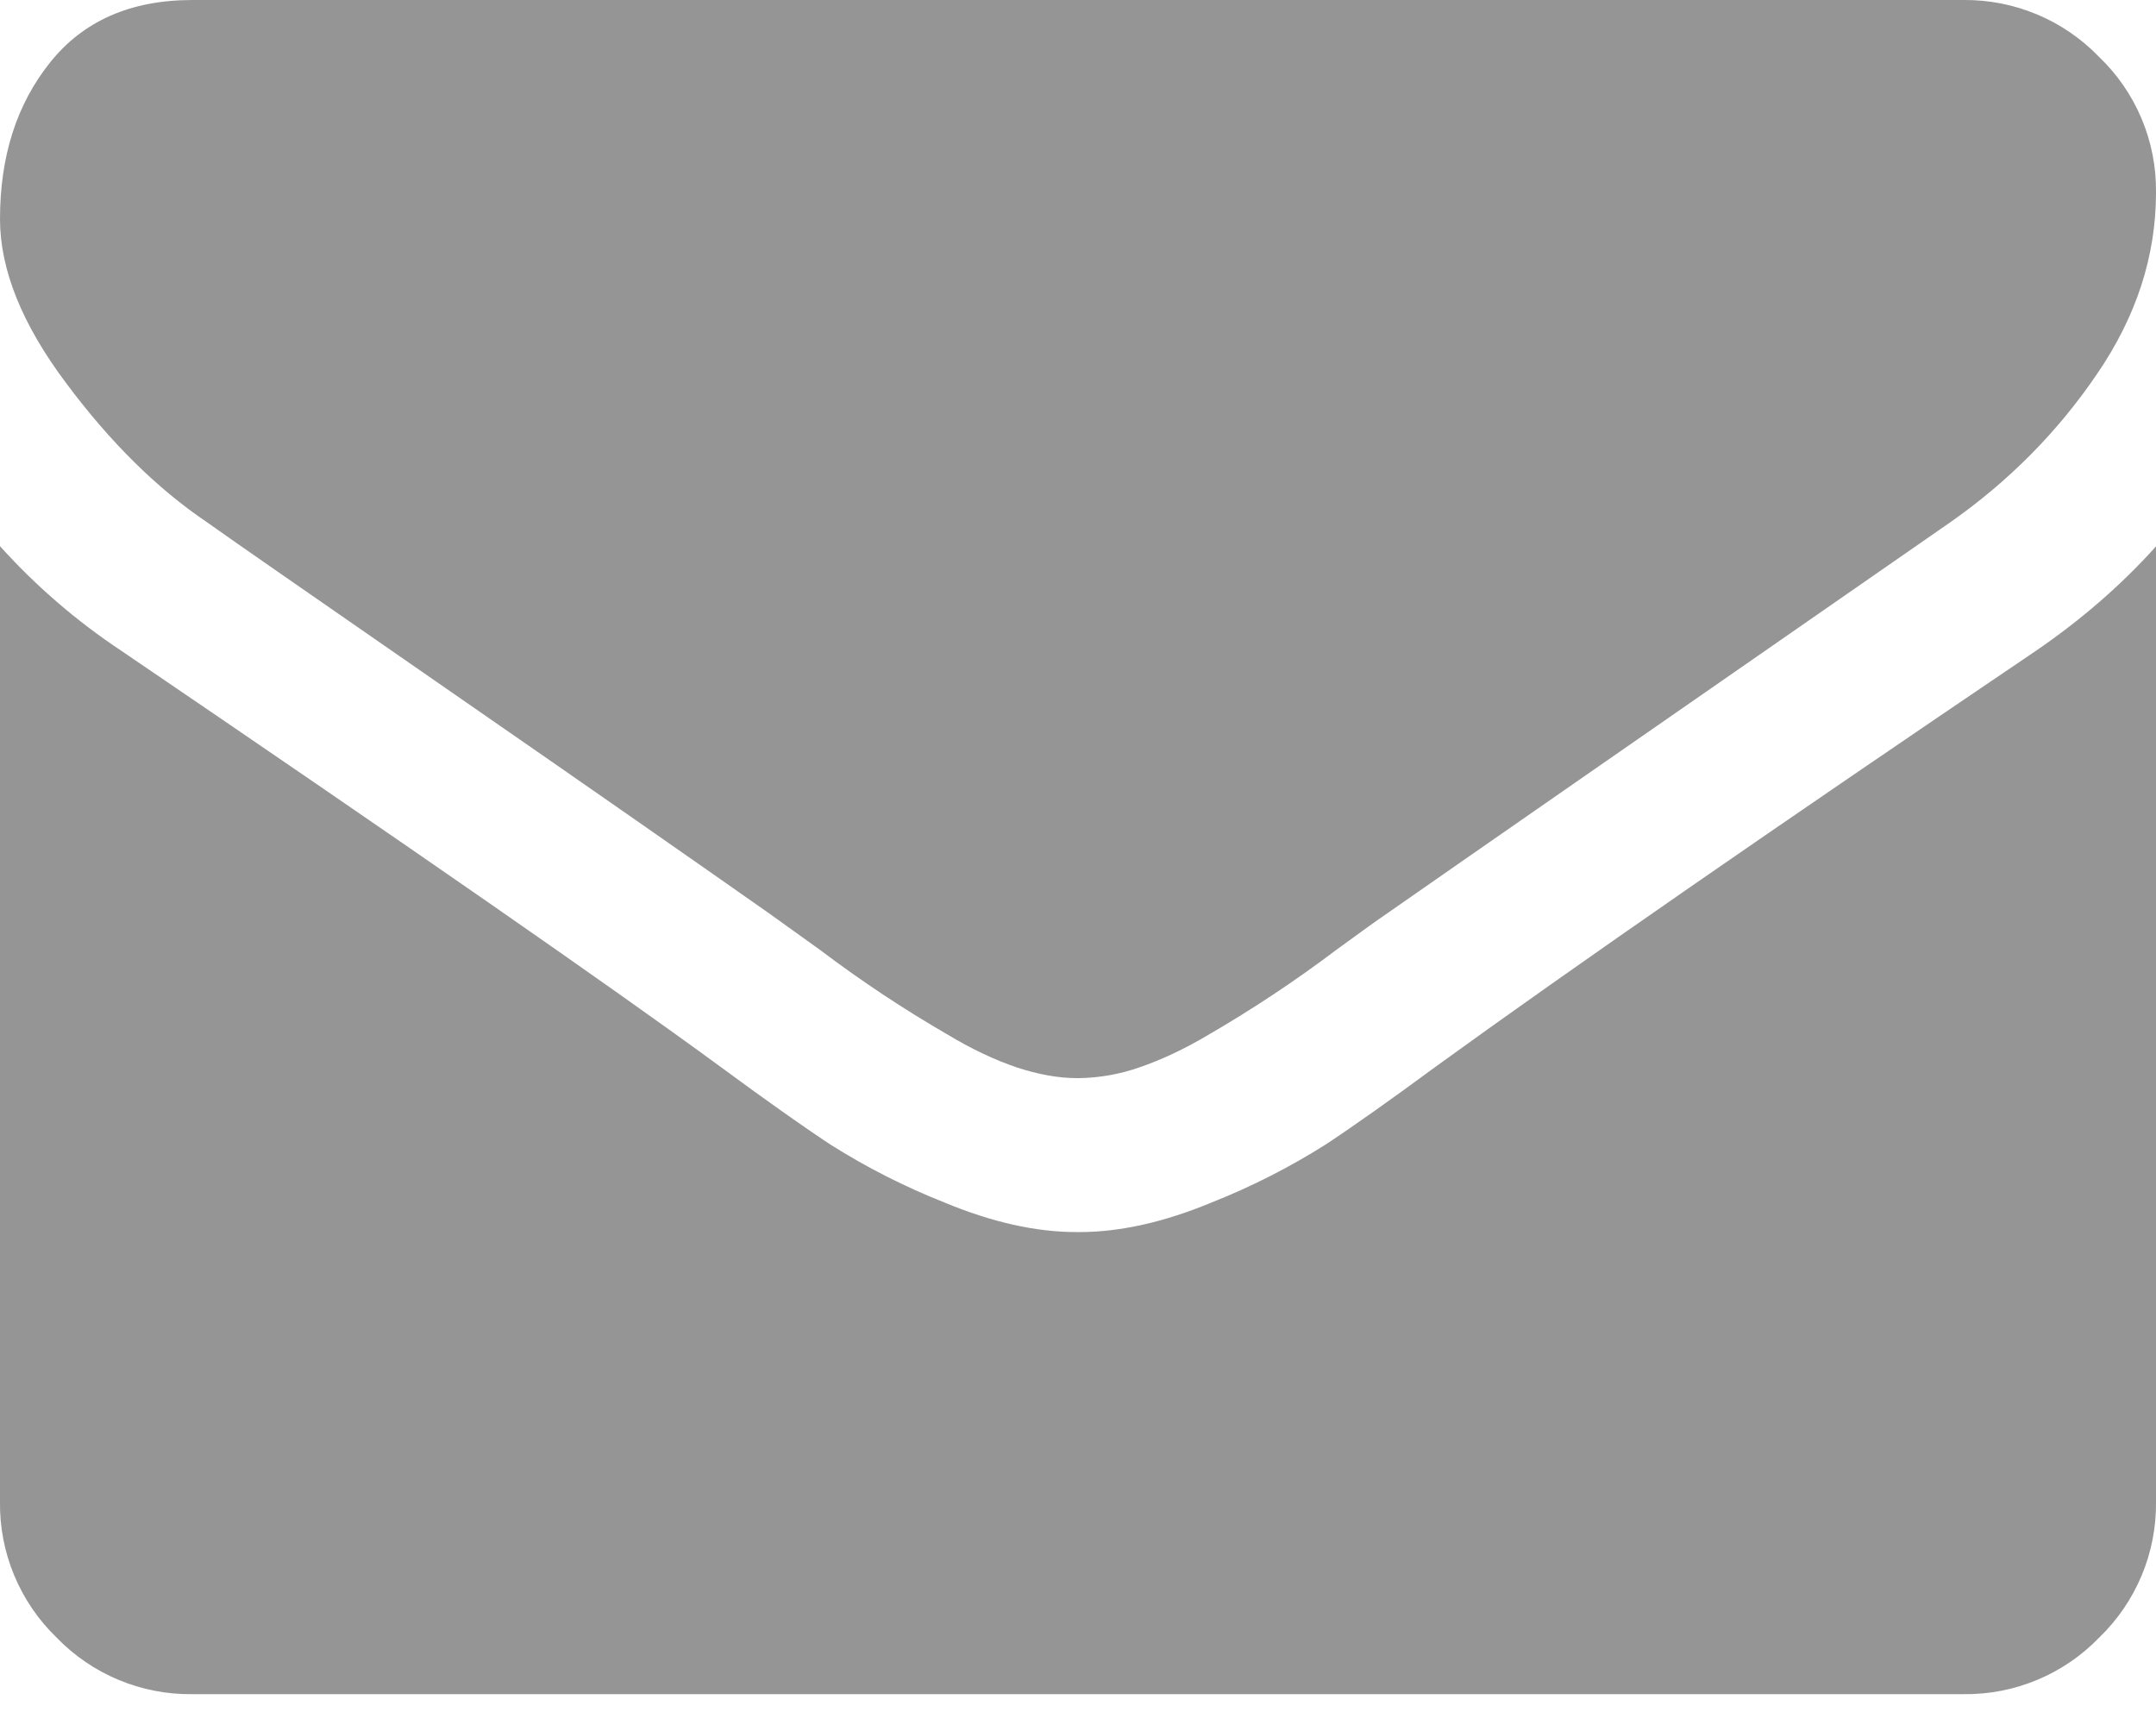
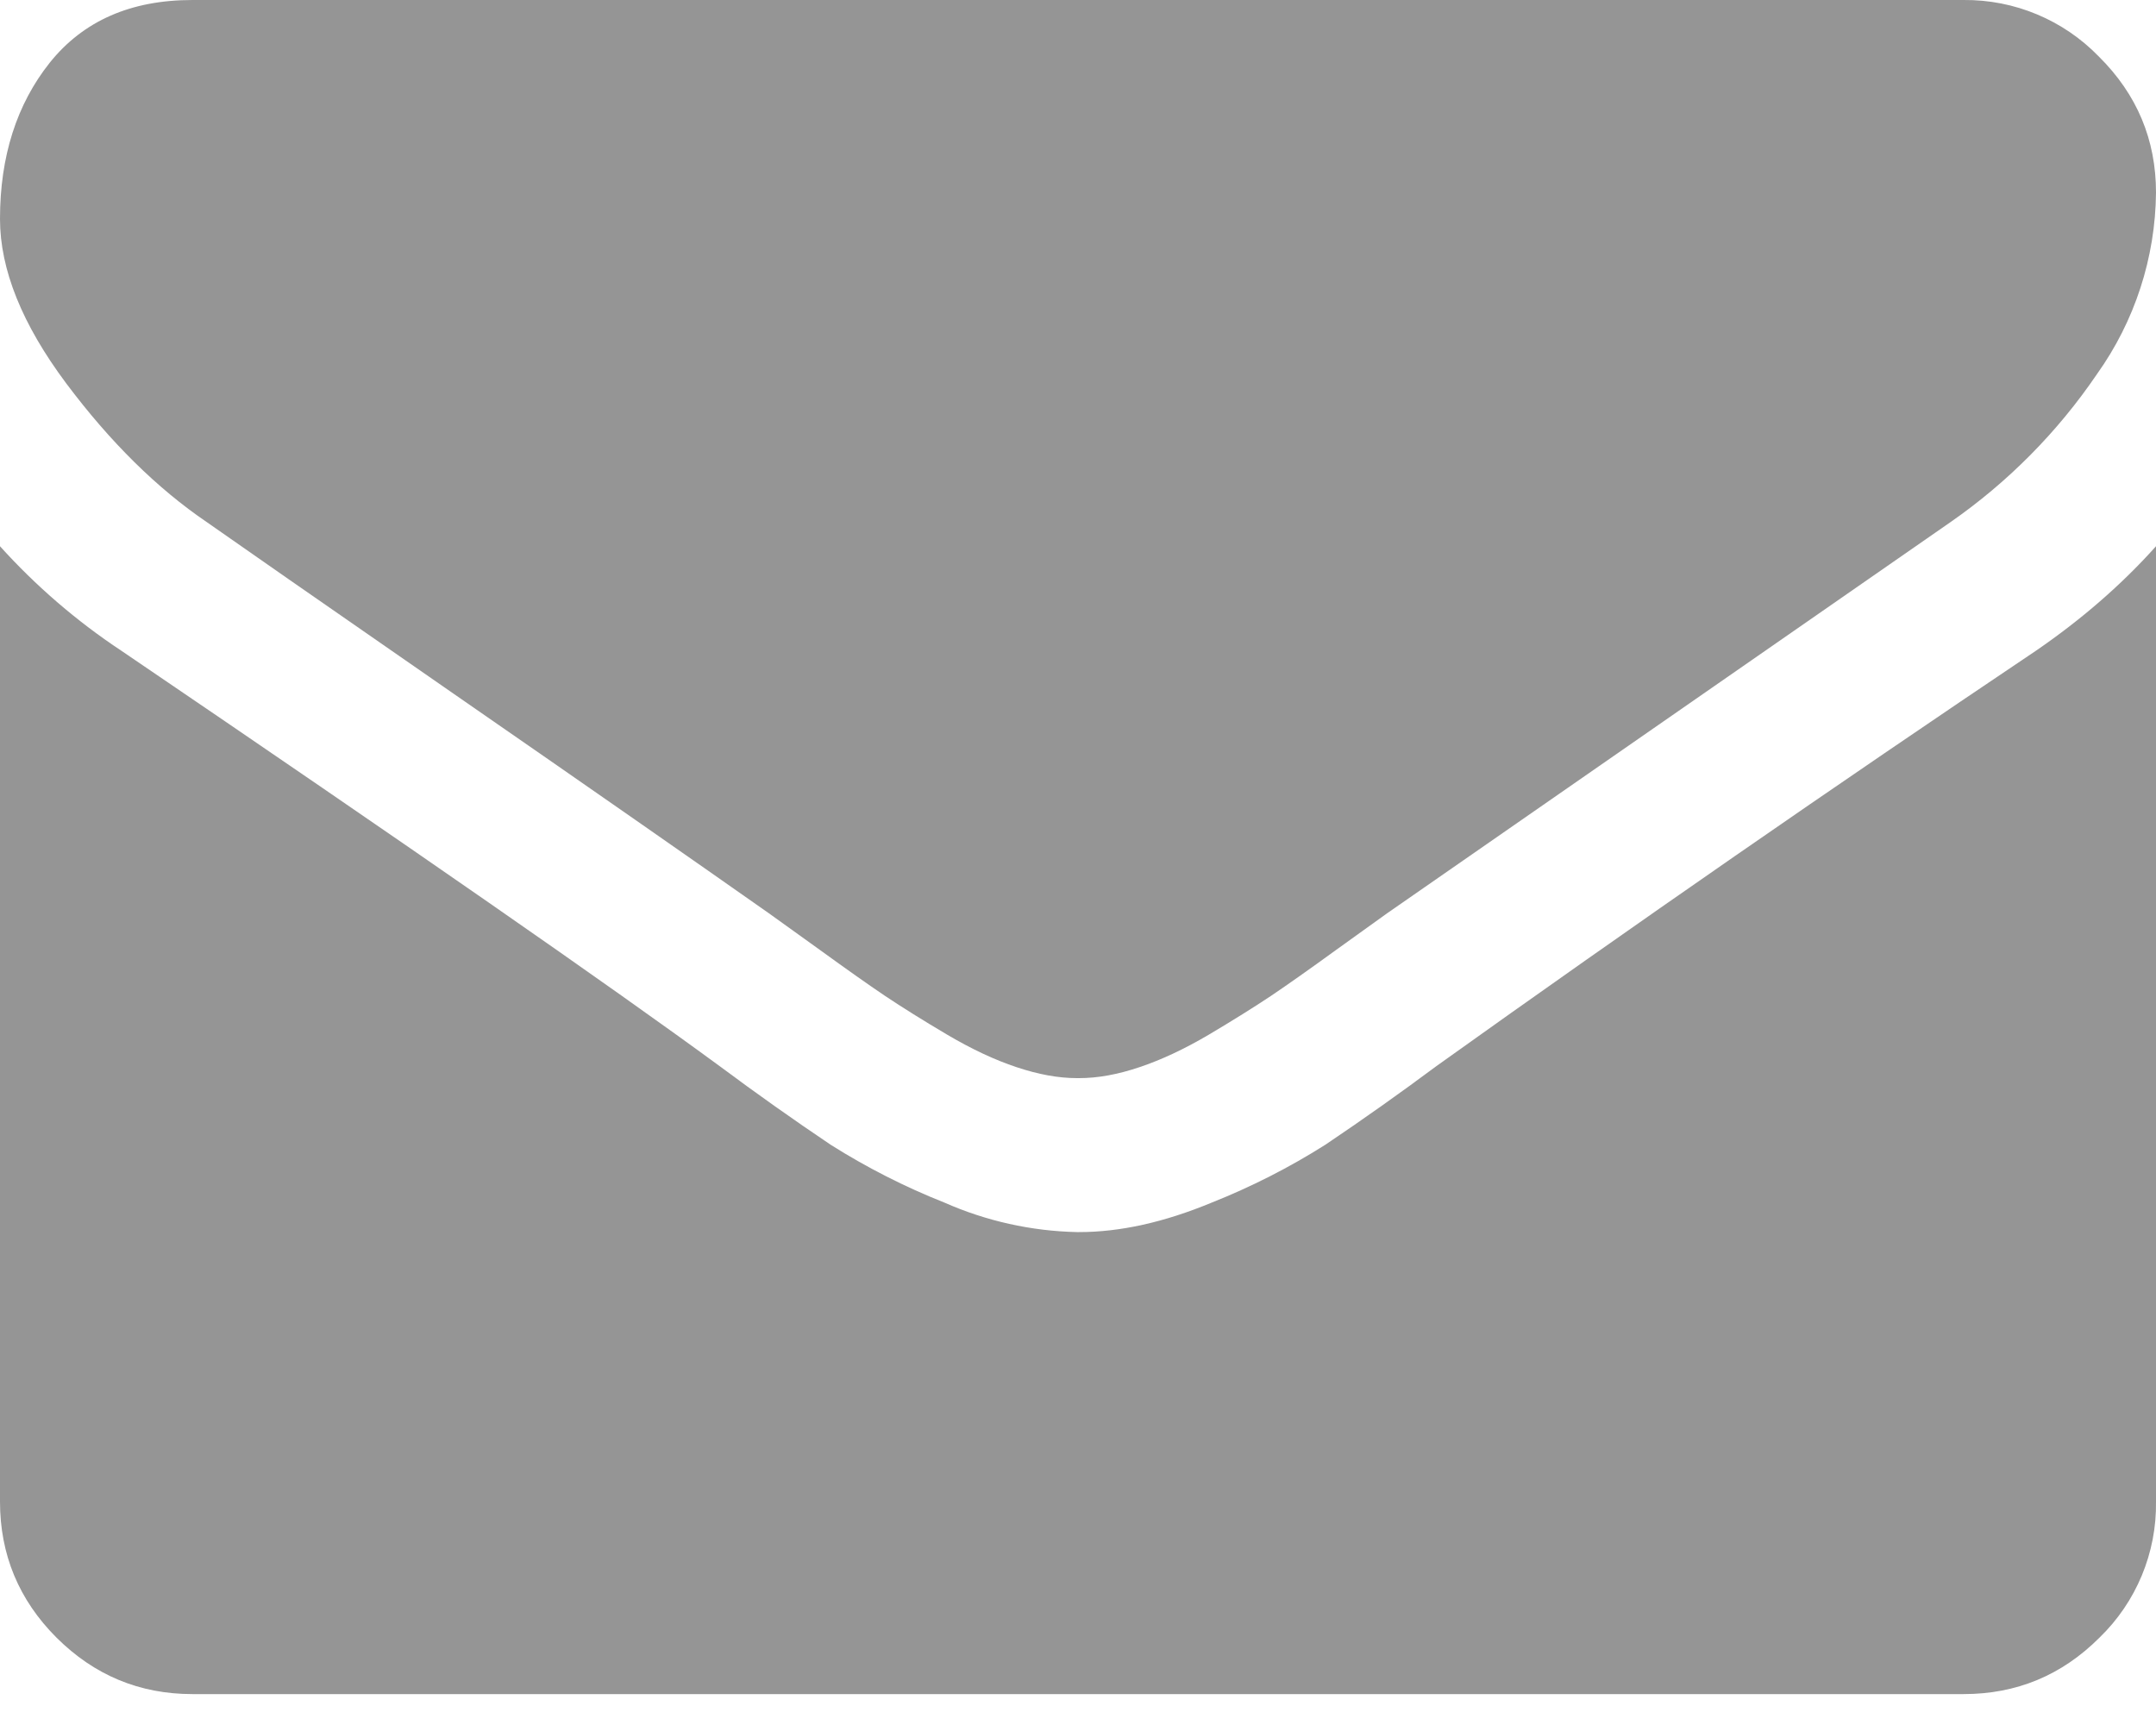
- <svg xmlns="http://www.w3.org/2000/svg" width="10" height="8" viewBox="0 0 10 8" fill="#959595">
-   <path d="M.96 2.422c.126.09.508.354 1.144.795.636.44 1.123.78 1.462 1.018l.237.17a5.784 5.784 0 0 0 .592.393c.113.068.22.118.32.152.1.033.194.05.28.05h.011a.885.885 0 0 0 .279-.05c.1-.034.207-.084.32-.151a5.89 5.89 0 0 0 .592-.393c.12-.088.2-.145.237-.17.342-.239 1.213-.843 2.612-1.814.271-.19.498-.419.68-.687.183-.267.274-.548.274-.842a.855.855 0 0 0-.265-.63A.862.862 0 0 0 9.107 0H.893C.606 0 .386.097.232.29.077.484 0 .725 0 1.016c0 .234.102.488.307.761.204.274.422.489.653.645z" />
-   <path d="M9.442 3.019c-1.22.825-2.147 1.467-2.779 1.925-.212.156-.384.278-.516.365a3.185 3.185 0 0 1-.528.268c-.219.091-.424.137-.613.137h-.012c-.19 0-.394-.046-.613-.137a3.187 3.187 0 0 1-.528-.268c-.132-.087-.304-.209-.516-.365-.502-.368-1.427-1.01-2.773-1.925A2.956 2.956 0 0 1 0 2.533v4.43a.86.86 0 0 0 .262.631.86.86 0 0 0 .63.263h8.215a.86.86 0 0 0 .63-.263.86.86 0 0 0 .263-.63v-4.43c-.16.178-.346.34-.558.485z" />
+ <svg xmlns="http://www.w3.org/2000/svg" width="15" height="12" viewBox="0 0 15 12" fill="#959595">
+   <path d="M1.44 3.633c.19.134.761.531 1.716 1.193.954.66 1.685 1.17 2.193 1.527l.355.255c.182.132.332.238.452.319.12.08.265.171.436.272.17.1.33.175.481.225.15.05.29.076.419.076h.016c.129 0 .268-.025.419-.076.15-.05.311-.125.481-.225.17-.101.316-.192.436-.272.12-.081.27-.187.452-.319l.355-.255 3.918-2.72a3.976 3.976 0 0 0 1.02-1.03A2.21 2.21 0 0 0 15 1.34c0-.368-.132-.683-.397-.946A1.294 1.294 0 0 0 13.661 0H1.339C.91 0 .58.145.347.435.116.725 0 1.088 0 1.523c0 .352.154.733.46 1.143.307.41.634.732.98.967z" />
+   <path d="M14.163 4.528a173.964 173.964 0 0 0-4.169 2.888 19.75 19.75 0 0 1-.774.548 4.778 4.778 0 0 1-.79.402c-.33.137-.637.205-.921.205h-.017a2.41 2.41 0 0 1-.921-.205 4.78 4.78 0 0 1-.791-.402 19.815 19.815 0 0 1-.774-.548C4.252 6.863 2.866 5.9.846 4.528A4.433 4.433 0 0 1 0 3.8v6.646c0 .368.131.684.393.946.263.262.578.393.946.393h12.322c.368 0 .683-.13.946-.393a1.29 1.29 0 0 0 .393-.946V3.8c-.24.268-.519.51-.837.728z" />
</svg>
